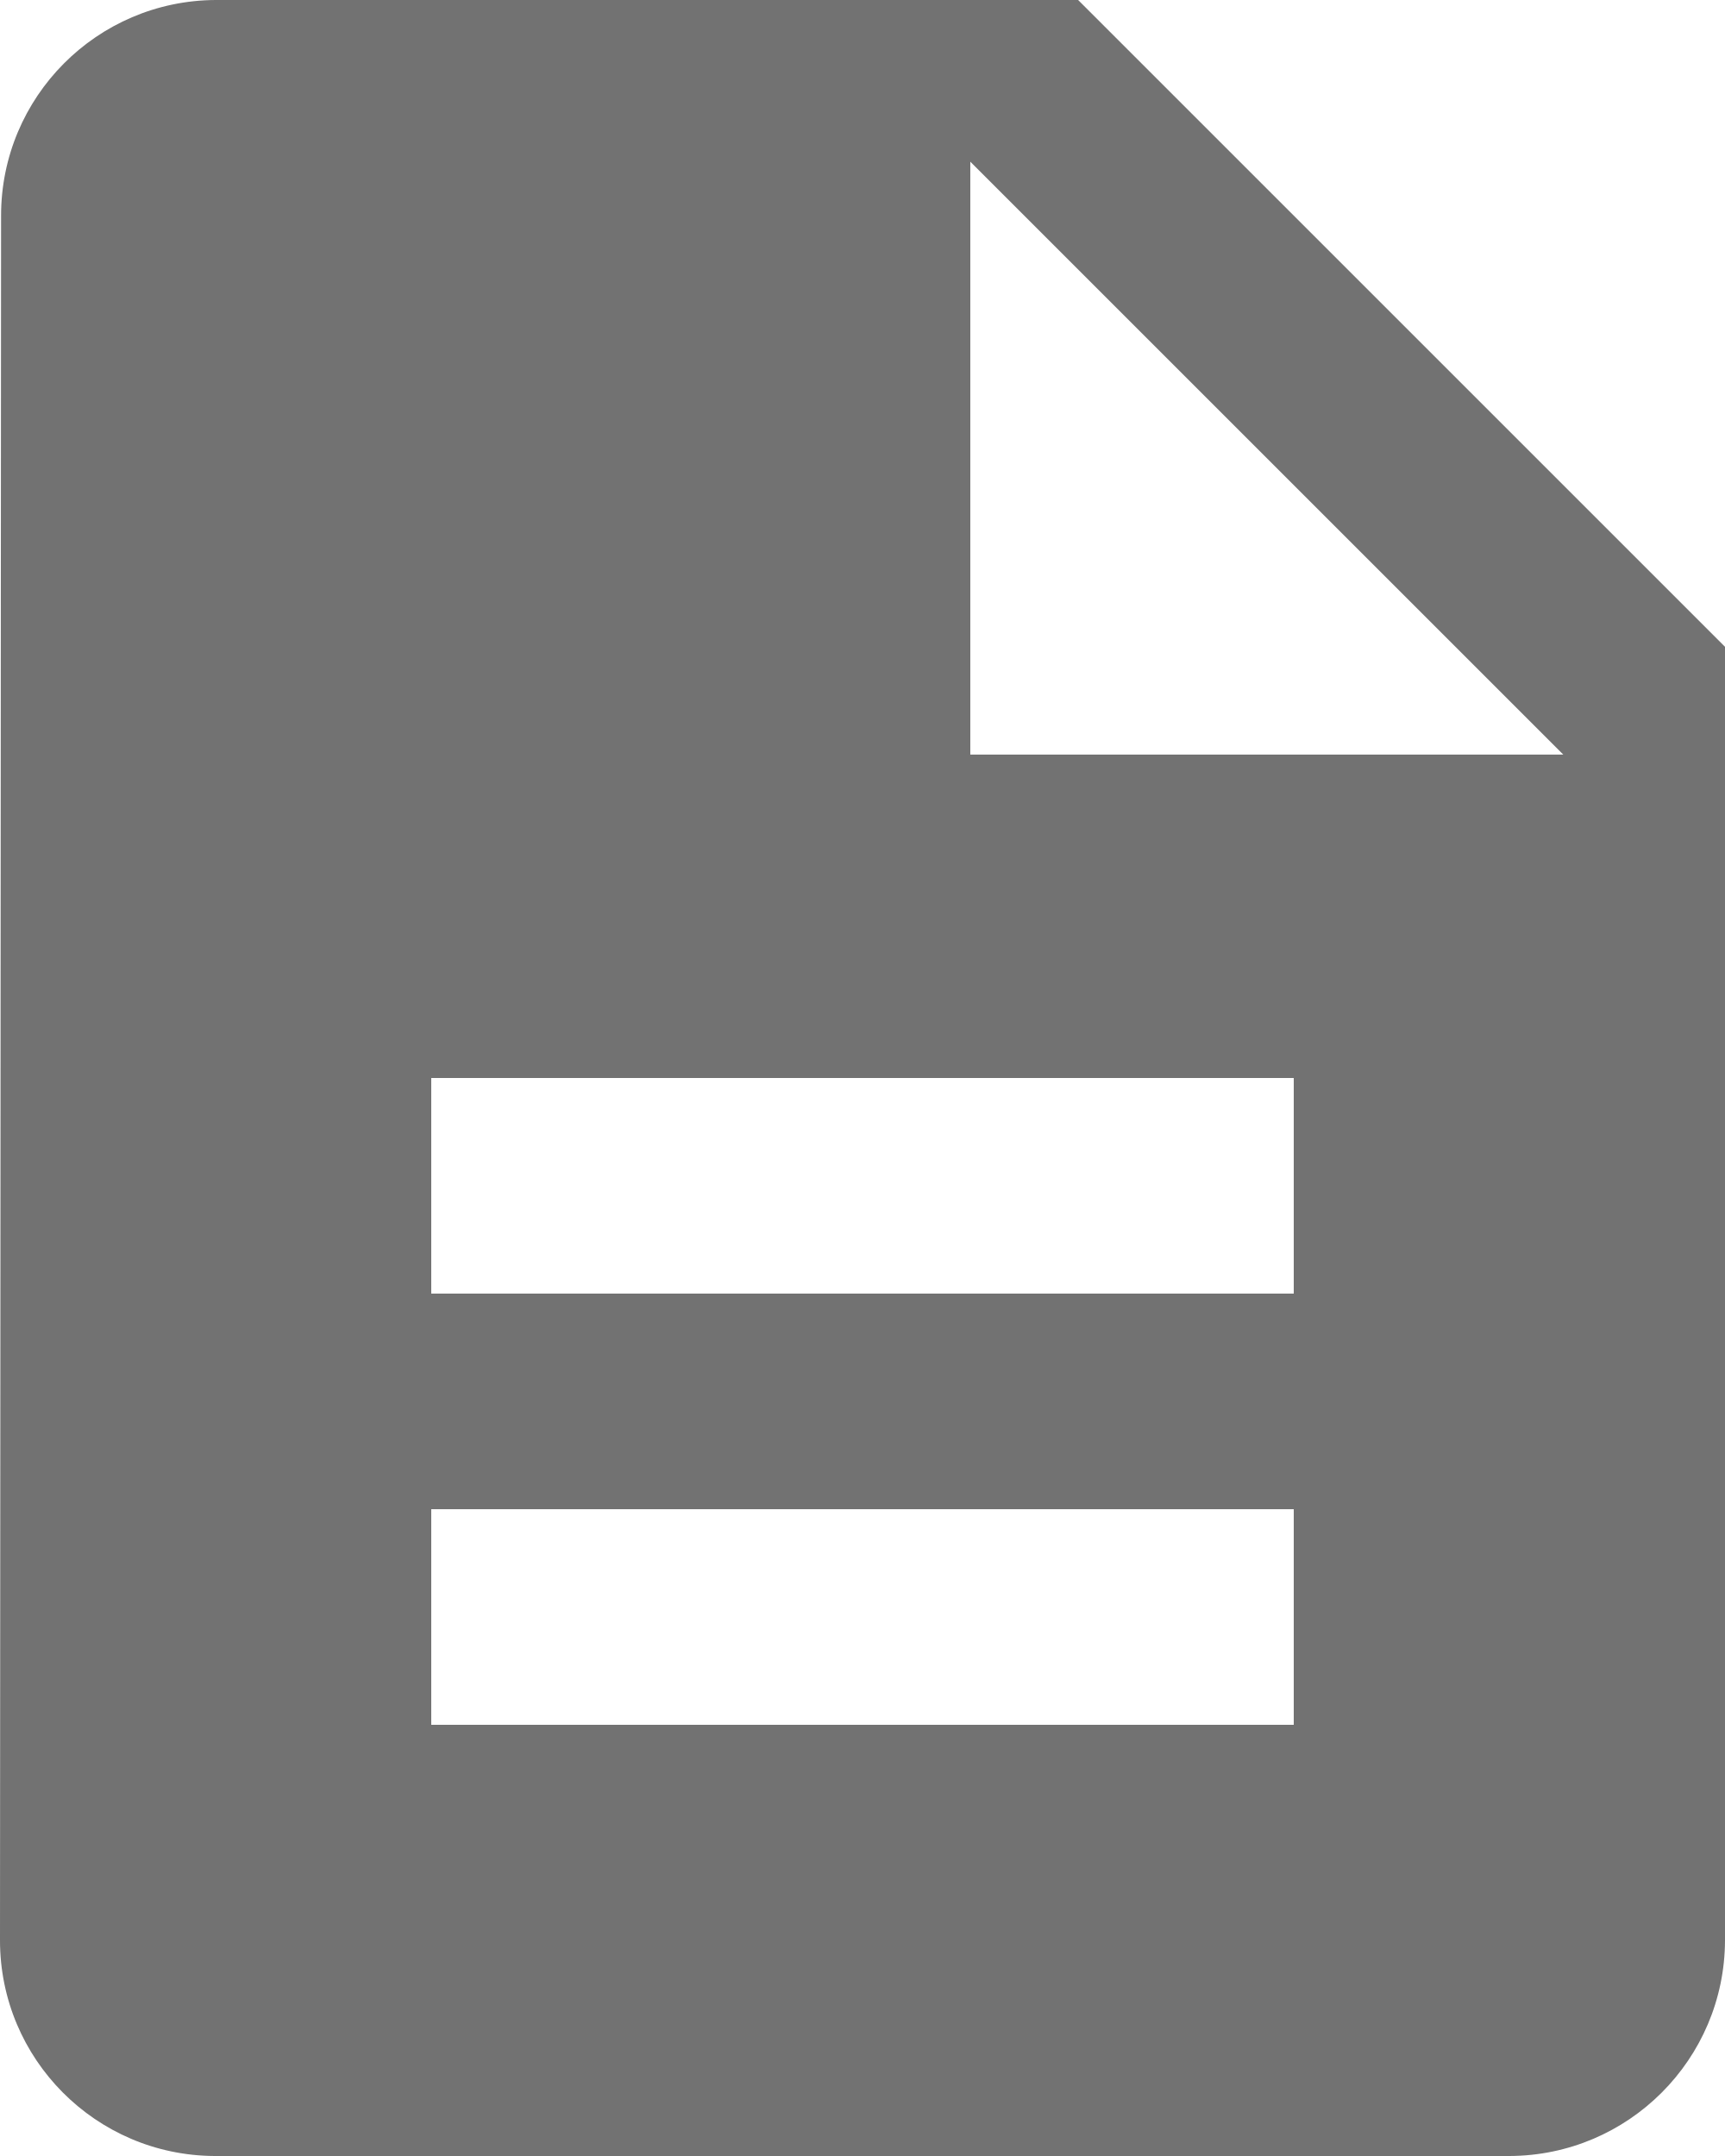
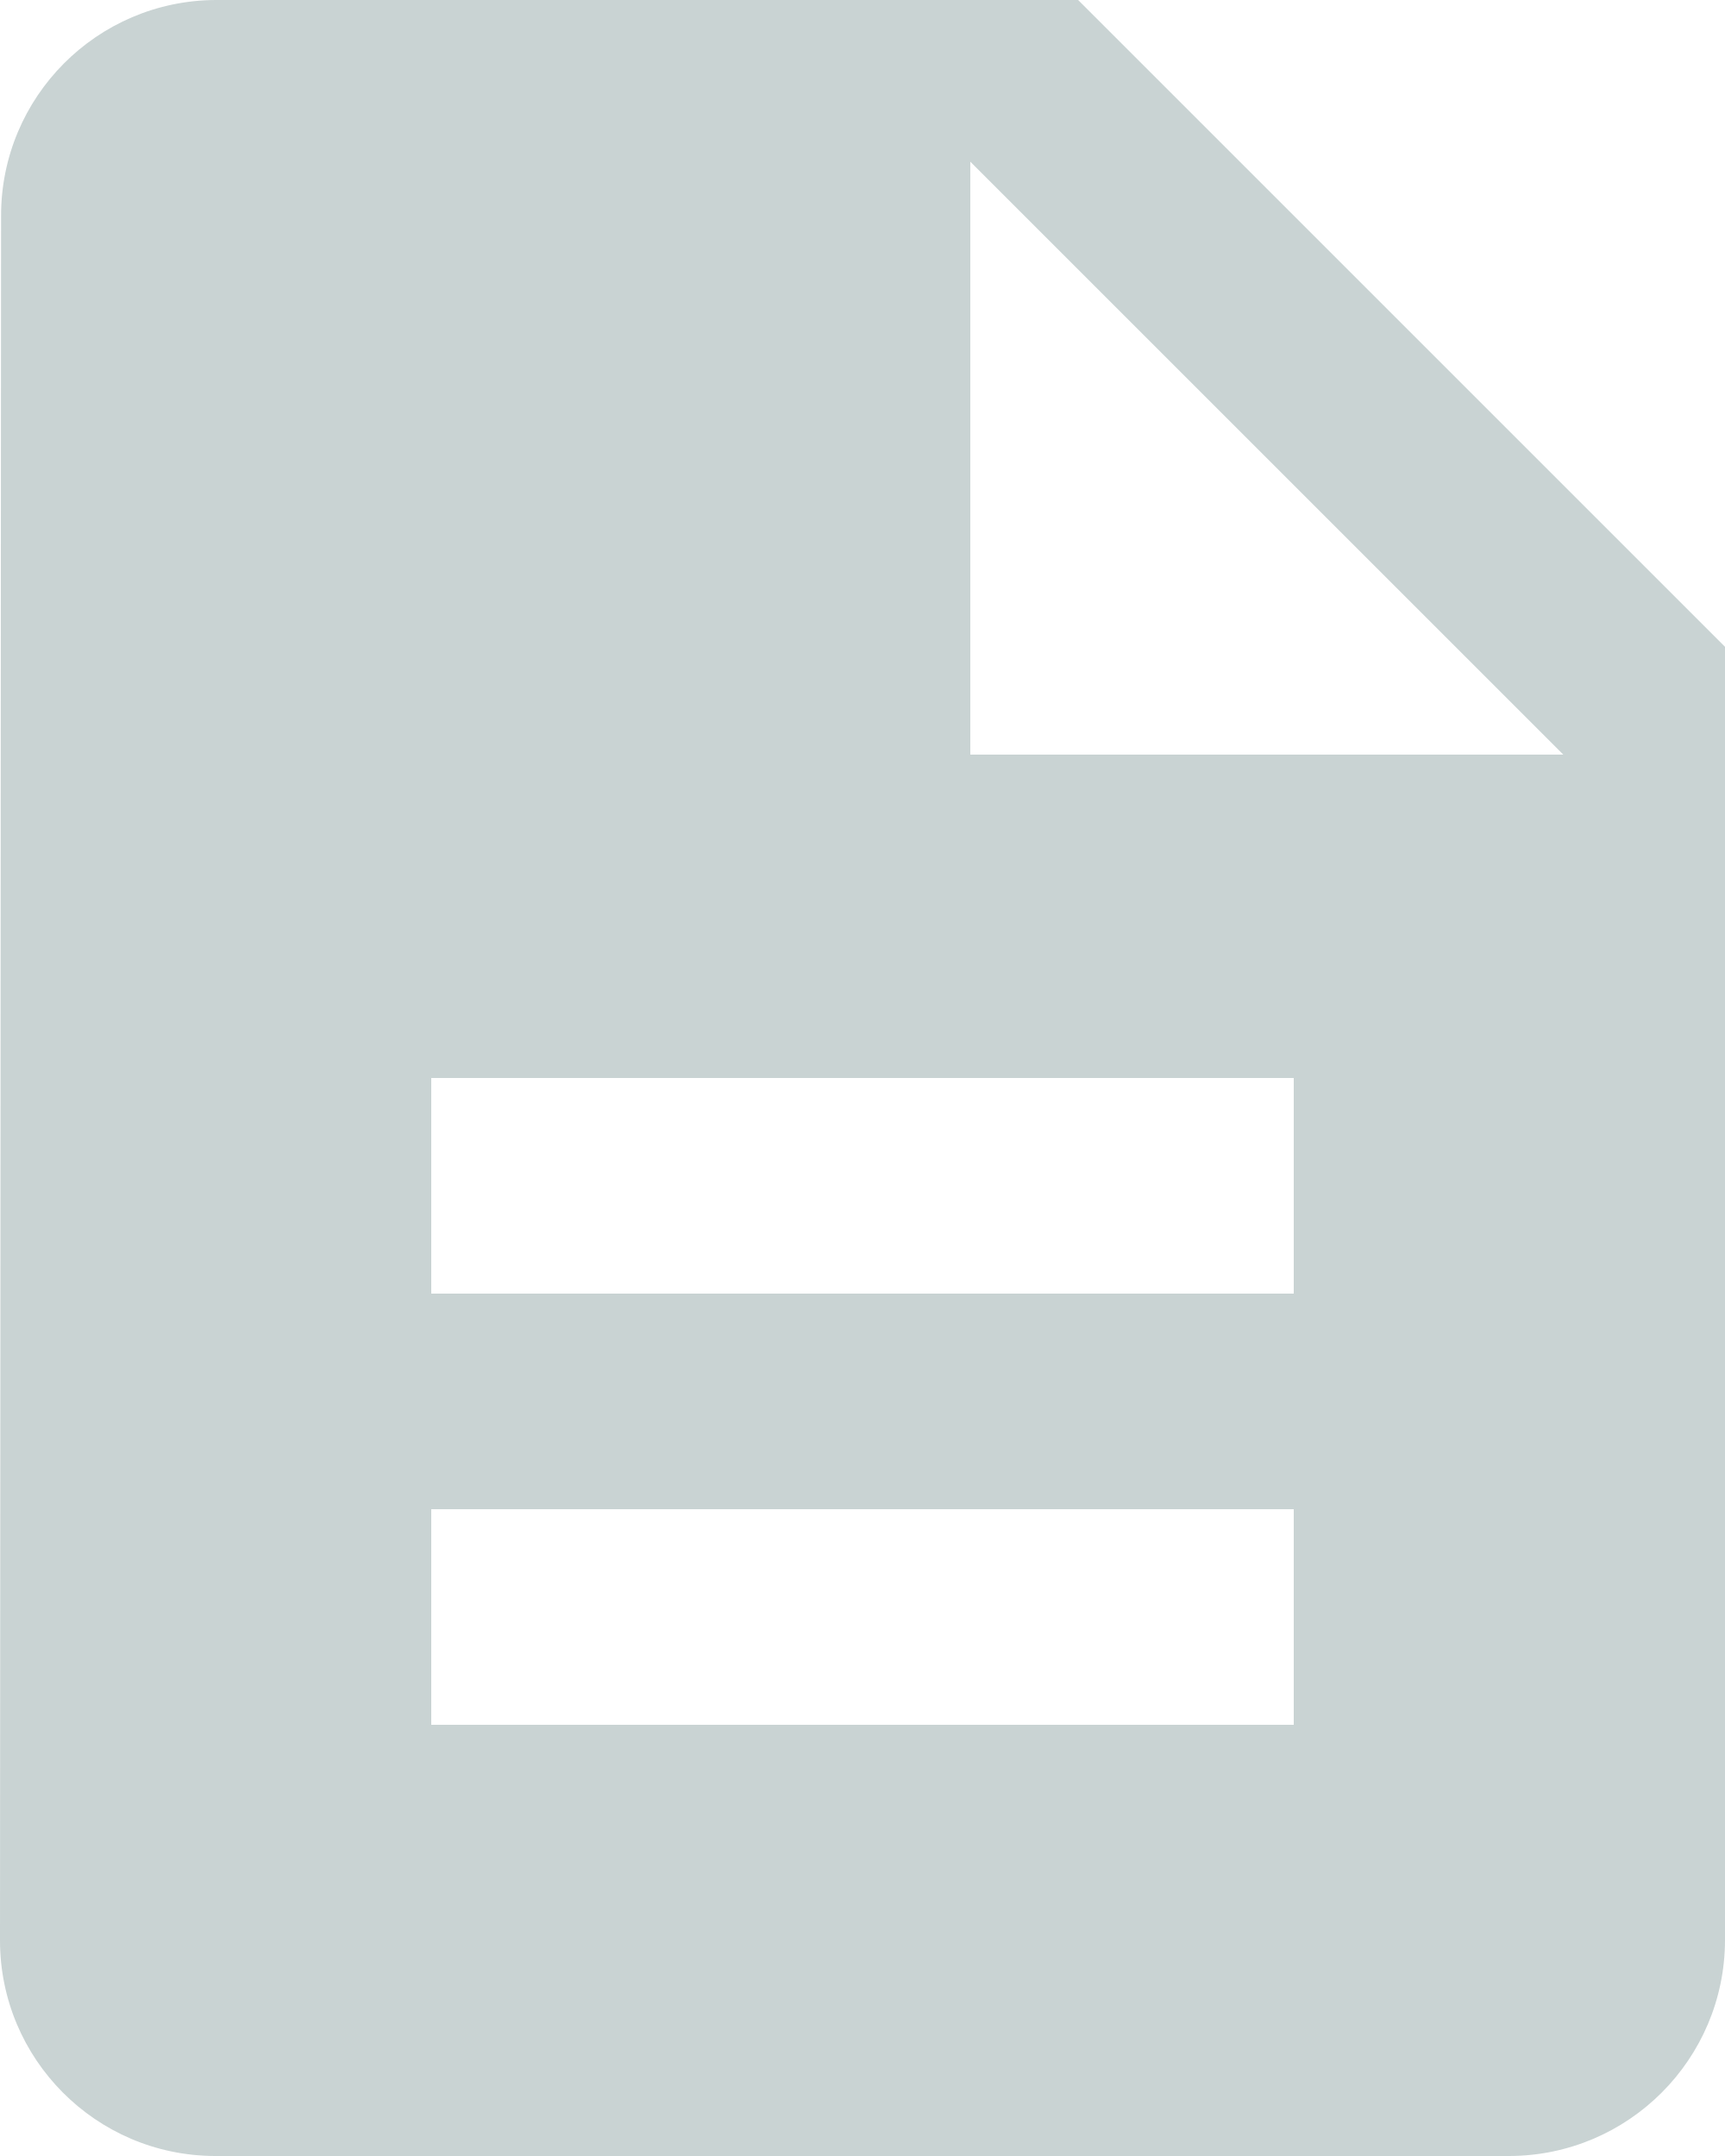
<svg xmlns="http://www.w3.org/2000/svg" width="24" height="30" viewBox="0 0 24 30">
-   <path id="Icon_material-description" data-name="Icon material-description" d="M21,3H9A3,3,0,0,0,6.015,6L6,30a3,3,0,0,0,2.985,3H27a3.009,3.009,0,0,0,3-3V12Zm3,24H12V24H24Zm0-6H12V18H24Zm-4.5-7.5V5.25l8.25,8.25Z" transform="translate(-6 -3)" fill="#727272" />
+   <path id="Icon_material-description" data-name="Icon material-description" d="M21,3H9A3,3,0,0,0,6.015,6L6,30a3,3,0,0,0,2.985,3H27a3.009,3.009,0,0,0,3-3V12Zm3,24H12V24H24Zm0-6H12V18H24Zm-4.5-7.5V5.25l8.25,8.25Z" transform="translate(-6 -3)" fill="#c9d3d3" />
</svg>
